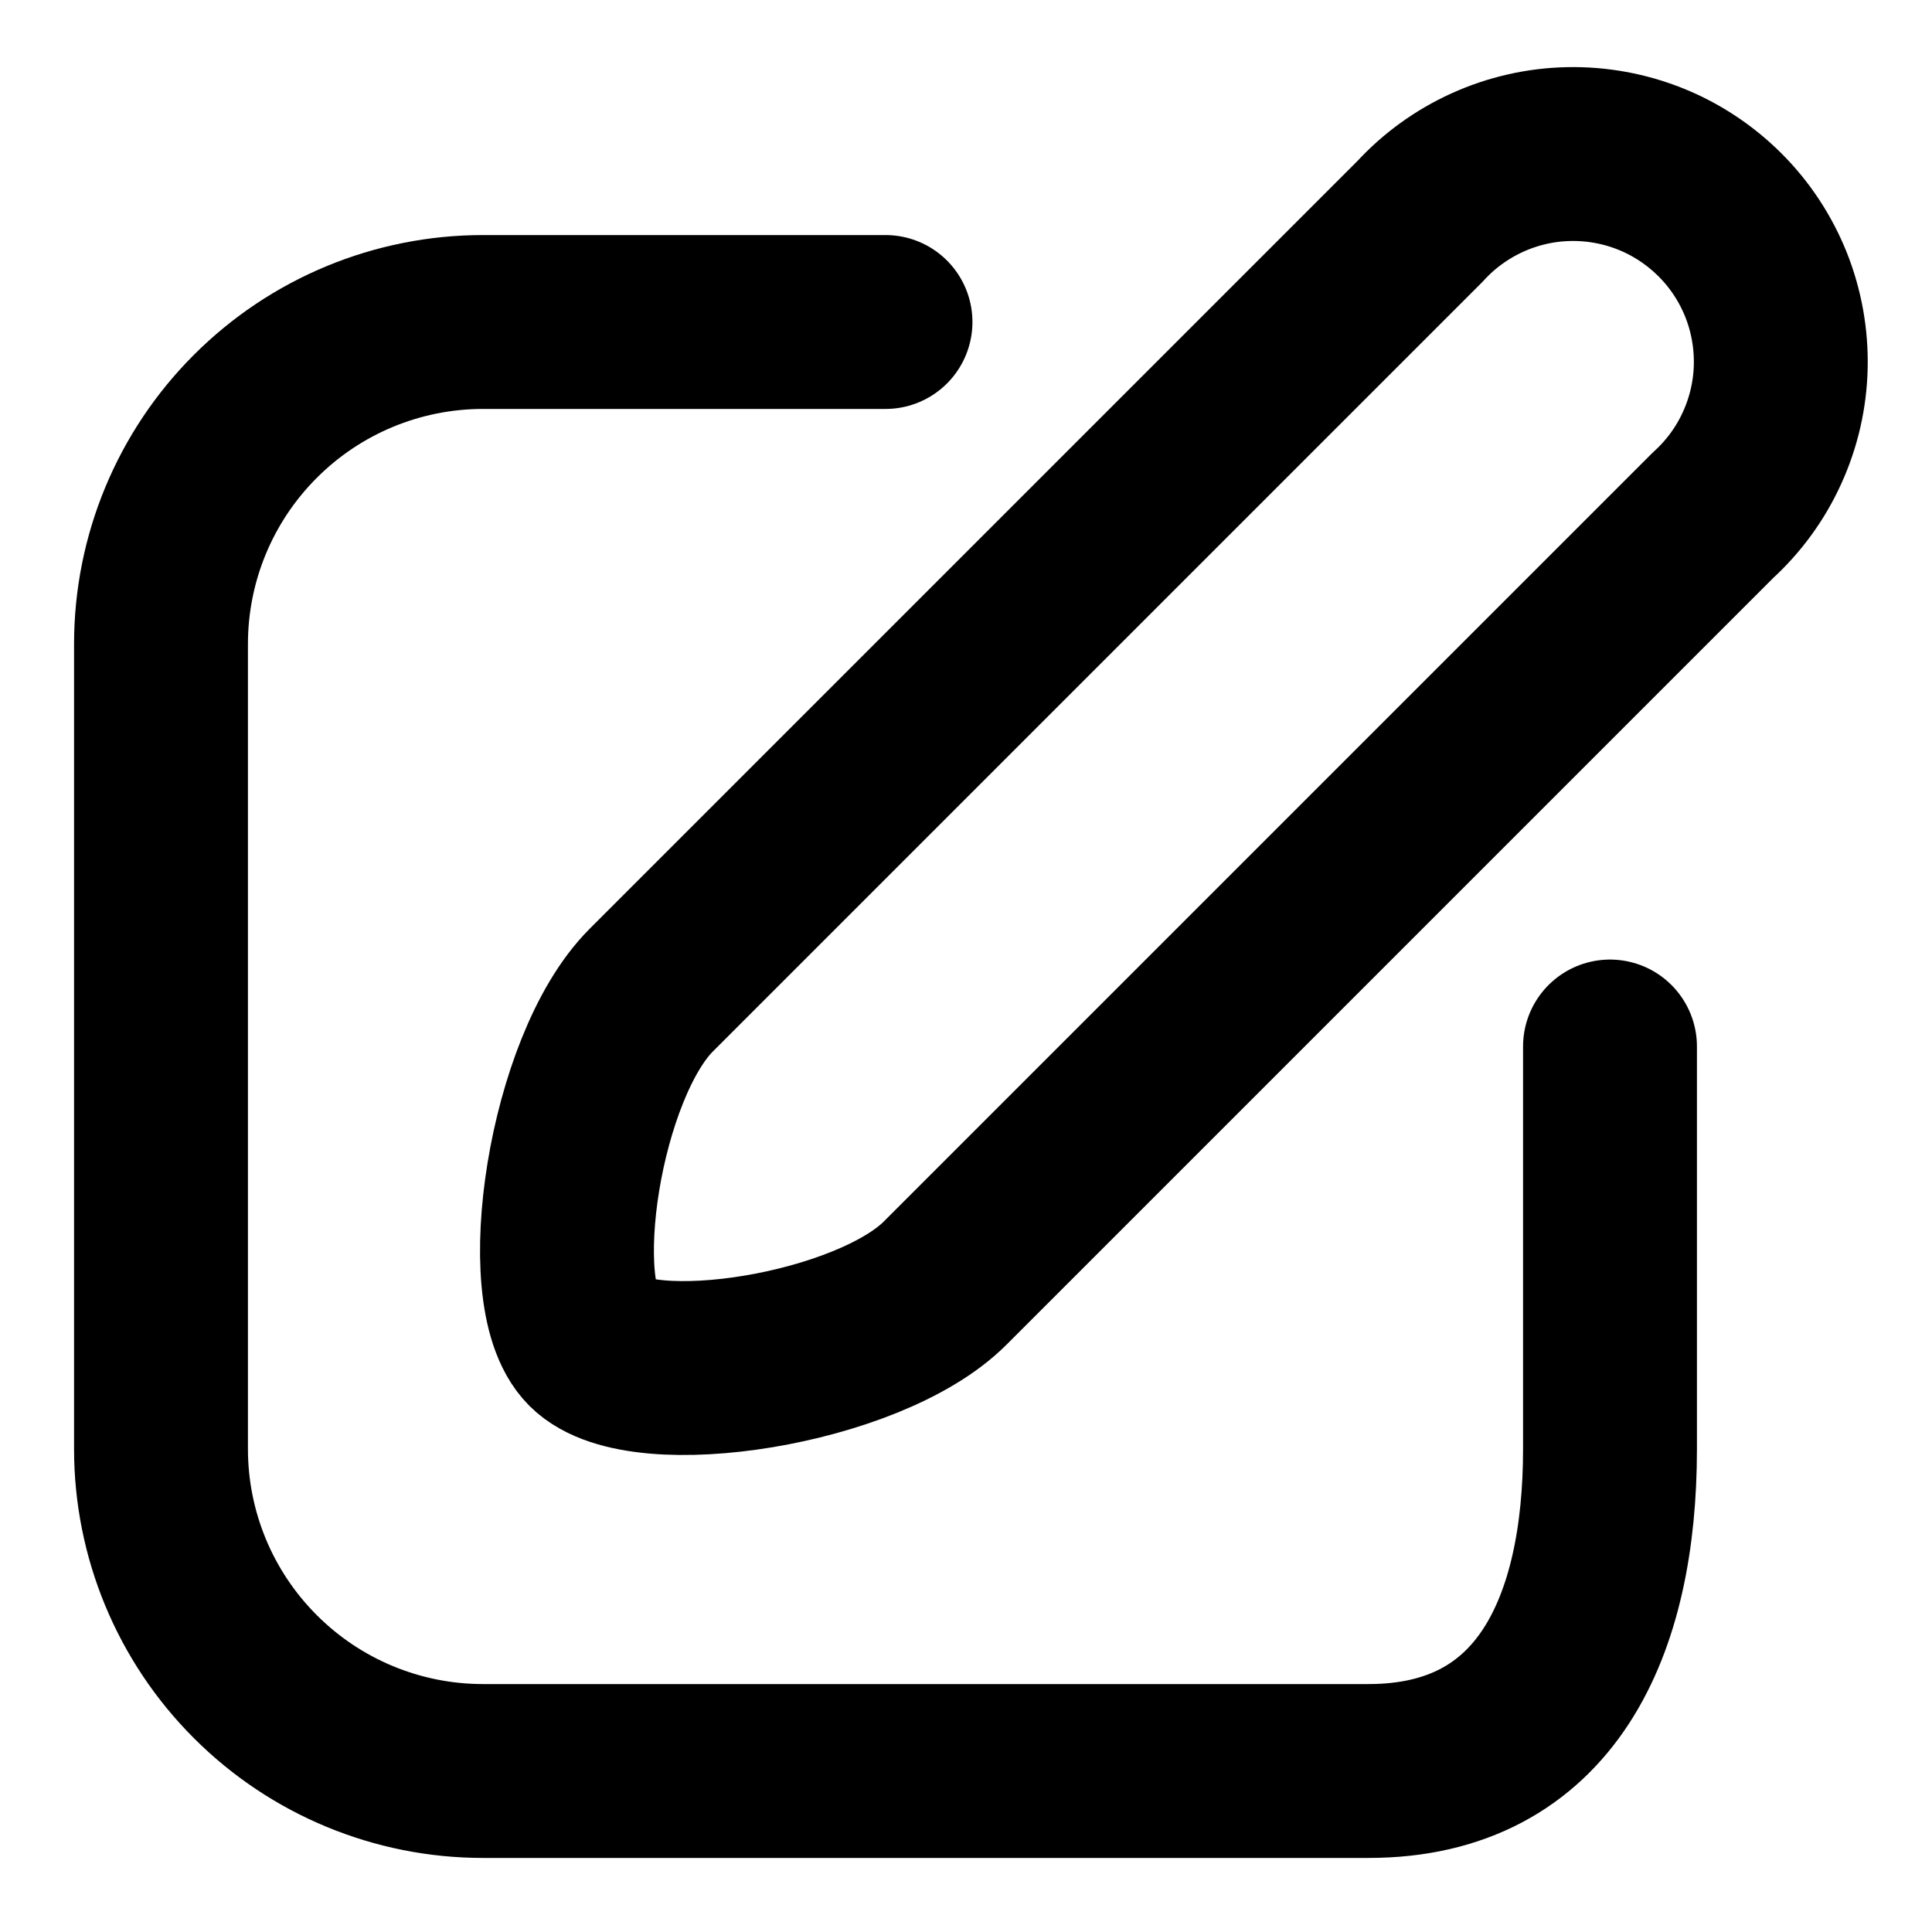
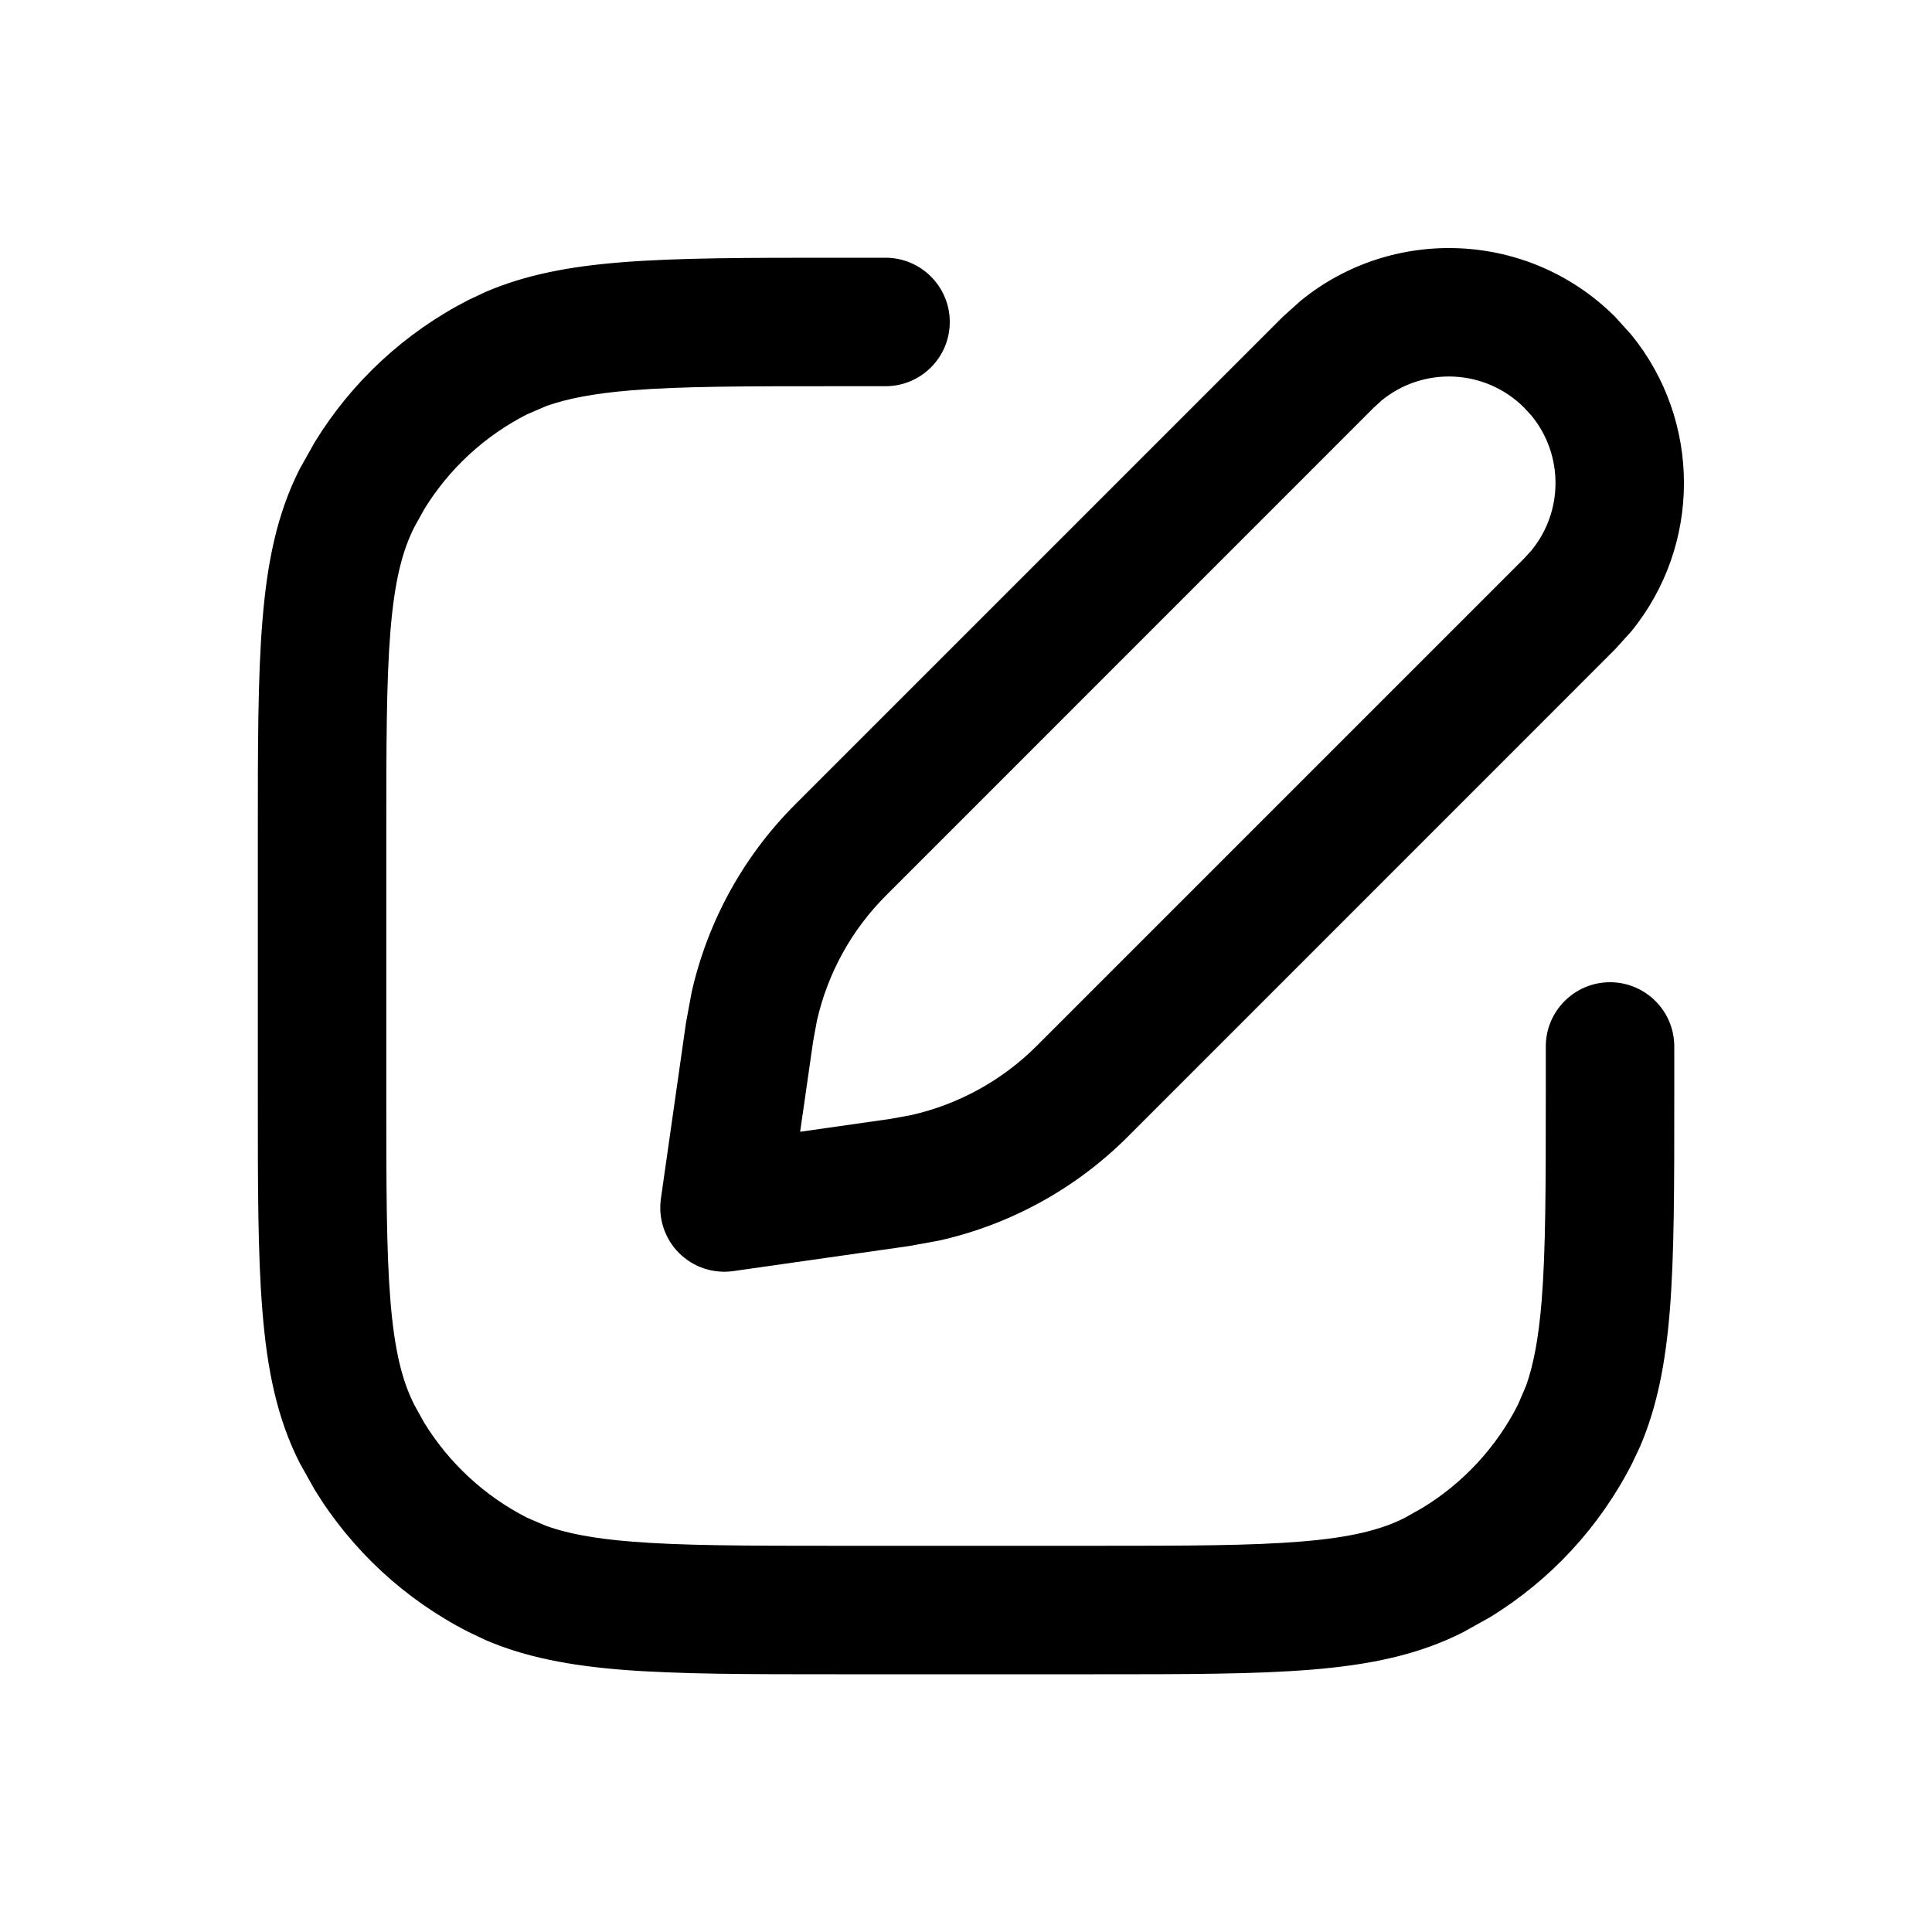
- <svg xmlns="http://www.w3.org/2000/svg" width="800px" height="800px" viewBox="0 0 24 24" fill="none">
-   <g id="SVGRepo_bgCarrier" stroke-width="0" />
-   <g id="SVGRepo_tracerCarrier" stroke-linecap="round" stroke-linejoin="round" />
-   <g id="SVGRepo_iconCarrier">
-     <path d="M21.28 6.4L11.74 15.94C10.79 16.89 7.97 17.33 7.34 16.7C6.71 16.07 7.14 13.25 8.09 12.3L17.64 2.75C17.875 2.493 18.16 2.287 18.478 2.143C18.796 1.999 19.139 1.921 19.488 1.914C19.836 1.907 20.182 1.97 20.506 2.1C20.829 2.23 21.122 2.425 21.369 2.672C21.615 2.918 21.808 3.212 21.938 3.536C22.067 3.86 22.129 4.206 22.121 4.555C22.113 4.903 22.034 5.246 21.889 5.564C21.745 5.881 21.538 6.165 21.28 6.4V6.4Z" stroke="#000000" stroke-width="2.16" stroke-linecap="round" stroke-linejoin="round" />
-     <path d="M11 4H6C4.939 4 3.922 4.421 3.172 5.172C2.421 5.922 2 6.939 2 8V18C2 19.061 2.421 20.078 3.172 20.828C3.922 21.579 4.939 22 6 22H17C19.21 22 20 20.2 20 18V13" stroke="#000000" stroke-width="2.16" stroke-linecap="round" stroke-linejoin="round" />
-   </g>
+ <svg xmlns="http://www.w3.org/2000/svg" width="20" height="20" viewBox="0 0 20 20" fill="currentColor" class="icon" aria-hidden="true">
+   <path d="M2.669 11.333V8.667C2.669 7.745 2.668 7.012 2.717 6.423C2.765 5.826 2.867 5.317 3.104 4.852L3.259 4.576C3.643 3.95 4.194 3.44 4.852 3.104L5.029 3.021C5.447 2.842 5.901 2.758 6.424 2.716C7.013 2.668 7.744 2.668 8.667 2.668H9.167C9.534 2.668 9.832 2.966 9.832 3.333C9.832 3.7 9.534 3.998 9.167 3.998H8.667C7.723 3.998 7.054 3.998 6.532 4.041C6.146 4.073 5.873 4.126 5.656 4.203L5.456 4.289C5.016 4.513 4.649 4.853 4.392 5.271L4.29 5.455C4.164 5.702 4.084 6.017 4.042 6.531C3.999 7.054 3.999 7.723 3.999 8.667V11.333C3.999 12.277 3.999 12.946 4.042 13.469C4.084 13.983 4.164 14.298 4.29 14.545L4.392 14.729C4.649 15.146 5.016 15.487 5.456 15.711L5.656 15.797C5.873 15.874 6.146 15.927 6.532 15.958C7.054 16.001 7.723 16.002 8.667 16.002H11.334C12.278 16.002 12.946 16.001 13.469 15.958C13.983 15.916 14.298 15.837 14.545 15.711L14.729 15.607C15.147 15.351 15.488 14.984 15.712 14.545L15.798 14.345C15.875 14.128 15.927 13.855 15.959 13.469C16.001 12.946 16.002 12.277 16.002 11.333V10.833C16.002 10.466 16.3 10.168 16.667 10.168C17.034 10.168 17.332 10.466 17.332 10.833V11.333C17.332 12.255 17.333 12.988 17.285 13.577C17.242 14.099 17.158 14.554 16.979 14.972L16.896 15.148C16.561 15.807 16.051 16.357 15.425 16.741L15.149 16.895C14.683 17.133 14.174 17.235 13.577 17.284C12.988 17.332 12.256 17.332 11.334 17.332H8.667C7.744 17.332 7.013 17.332 6.424 17.284C5.901 17.241 5.447 17.158 5.029 16.979L4.852 16.895C4.194 16.56 3.643 16.05 3.259 15.424L3.104 15.148C2.867 14.683 2.765 14.174 2.717 13.577C2.668 12.988 2.669 12.255 2.669 11.333ZM13.465 3.113C14.42 2.334 15.829 2.39 16.72 3.28L16.887 3.465C17.614 4.357 17.614 5.644 16.887 6.536L16.72 6.721L11.673 11.769C11.137 12.304 10.462 12.675 9.728 12.841L9.411 12.899L7.594 13.158C7.386 13.188 7.177 13.119 7.029 12.971C6.881 12.823 6.812 12.613 6.842 12.406L7.101 10.59L7.16 10.271C7.326 9.537 7.697 8.862 8.232 8.327L13.279 3.28L13.465 3.113ZM15.779 4.221C15.375 3.817 14.737 3.791 14.303 4.145L14.22 4.221L9.173 9.269C8.815 9.626 8.568 10.076 8.457 10.565L8.418 10.777L8.283 11.716L9.222 11.582L9.434 11.543C9.924 11.432 10.375 11.184 10.732 10.827L15.779 5.78L15.855 5.696C16.185 5.292 16.185 4.708 15.855 4.304L15.779 4.221Z" />
</svg>
